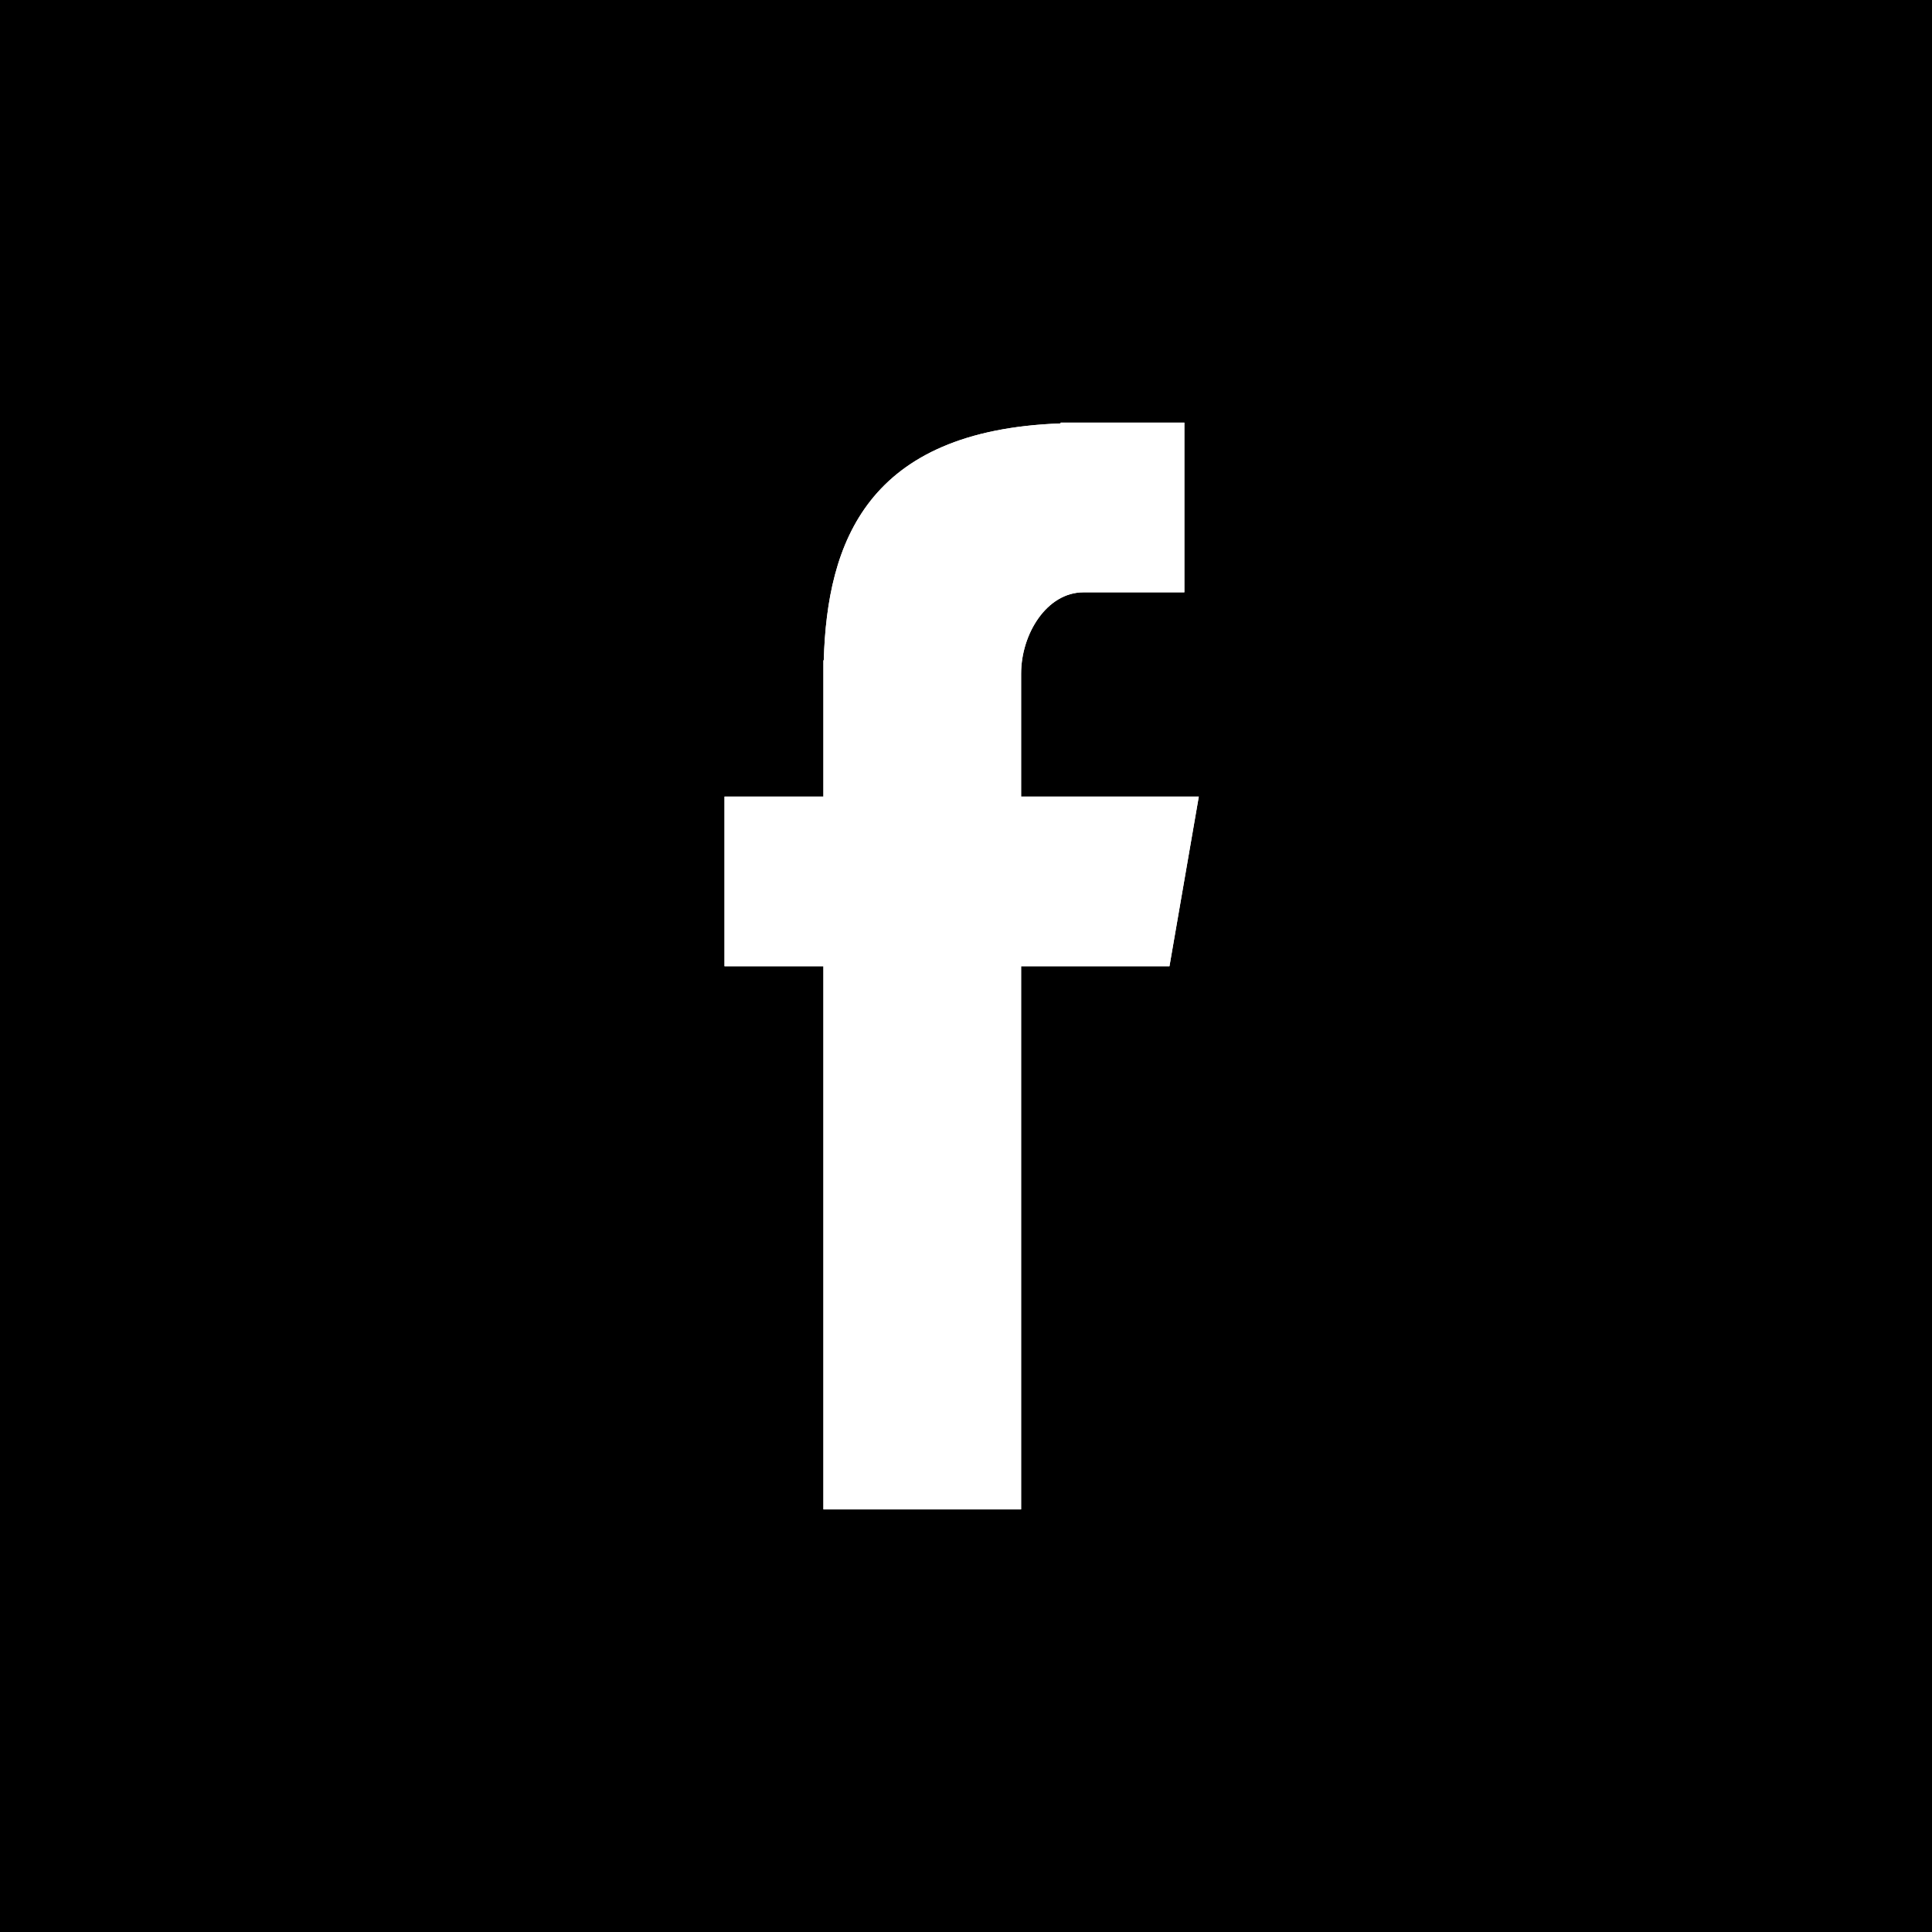
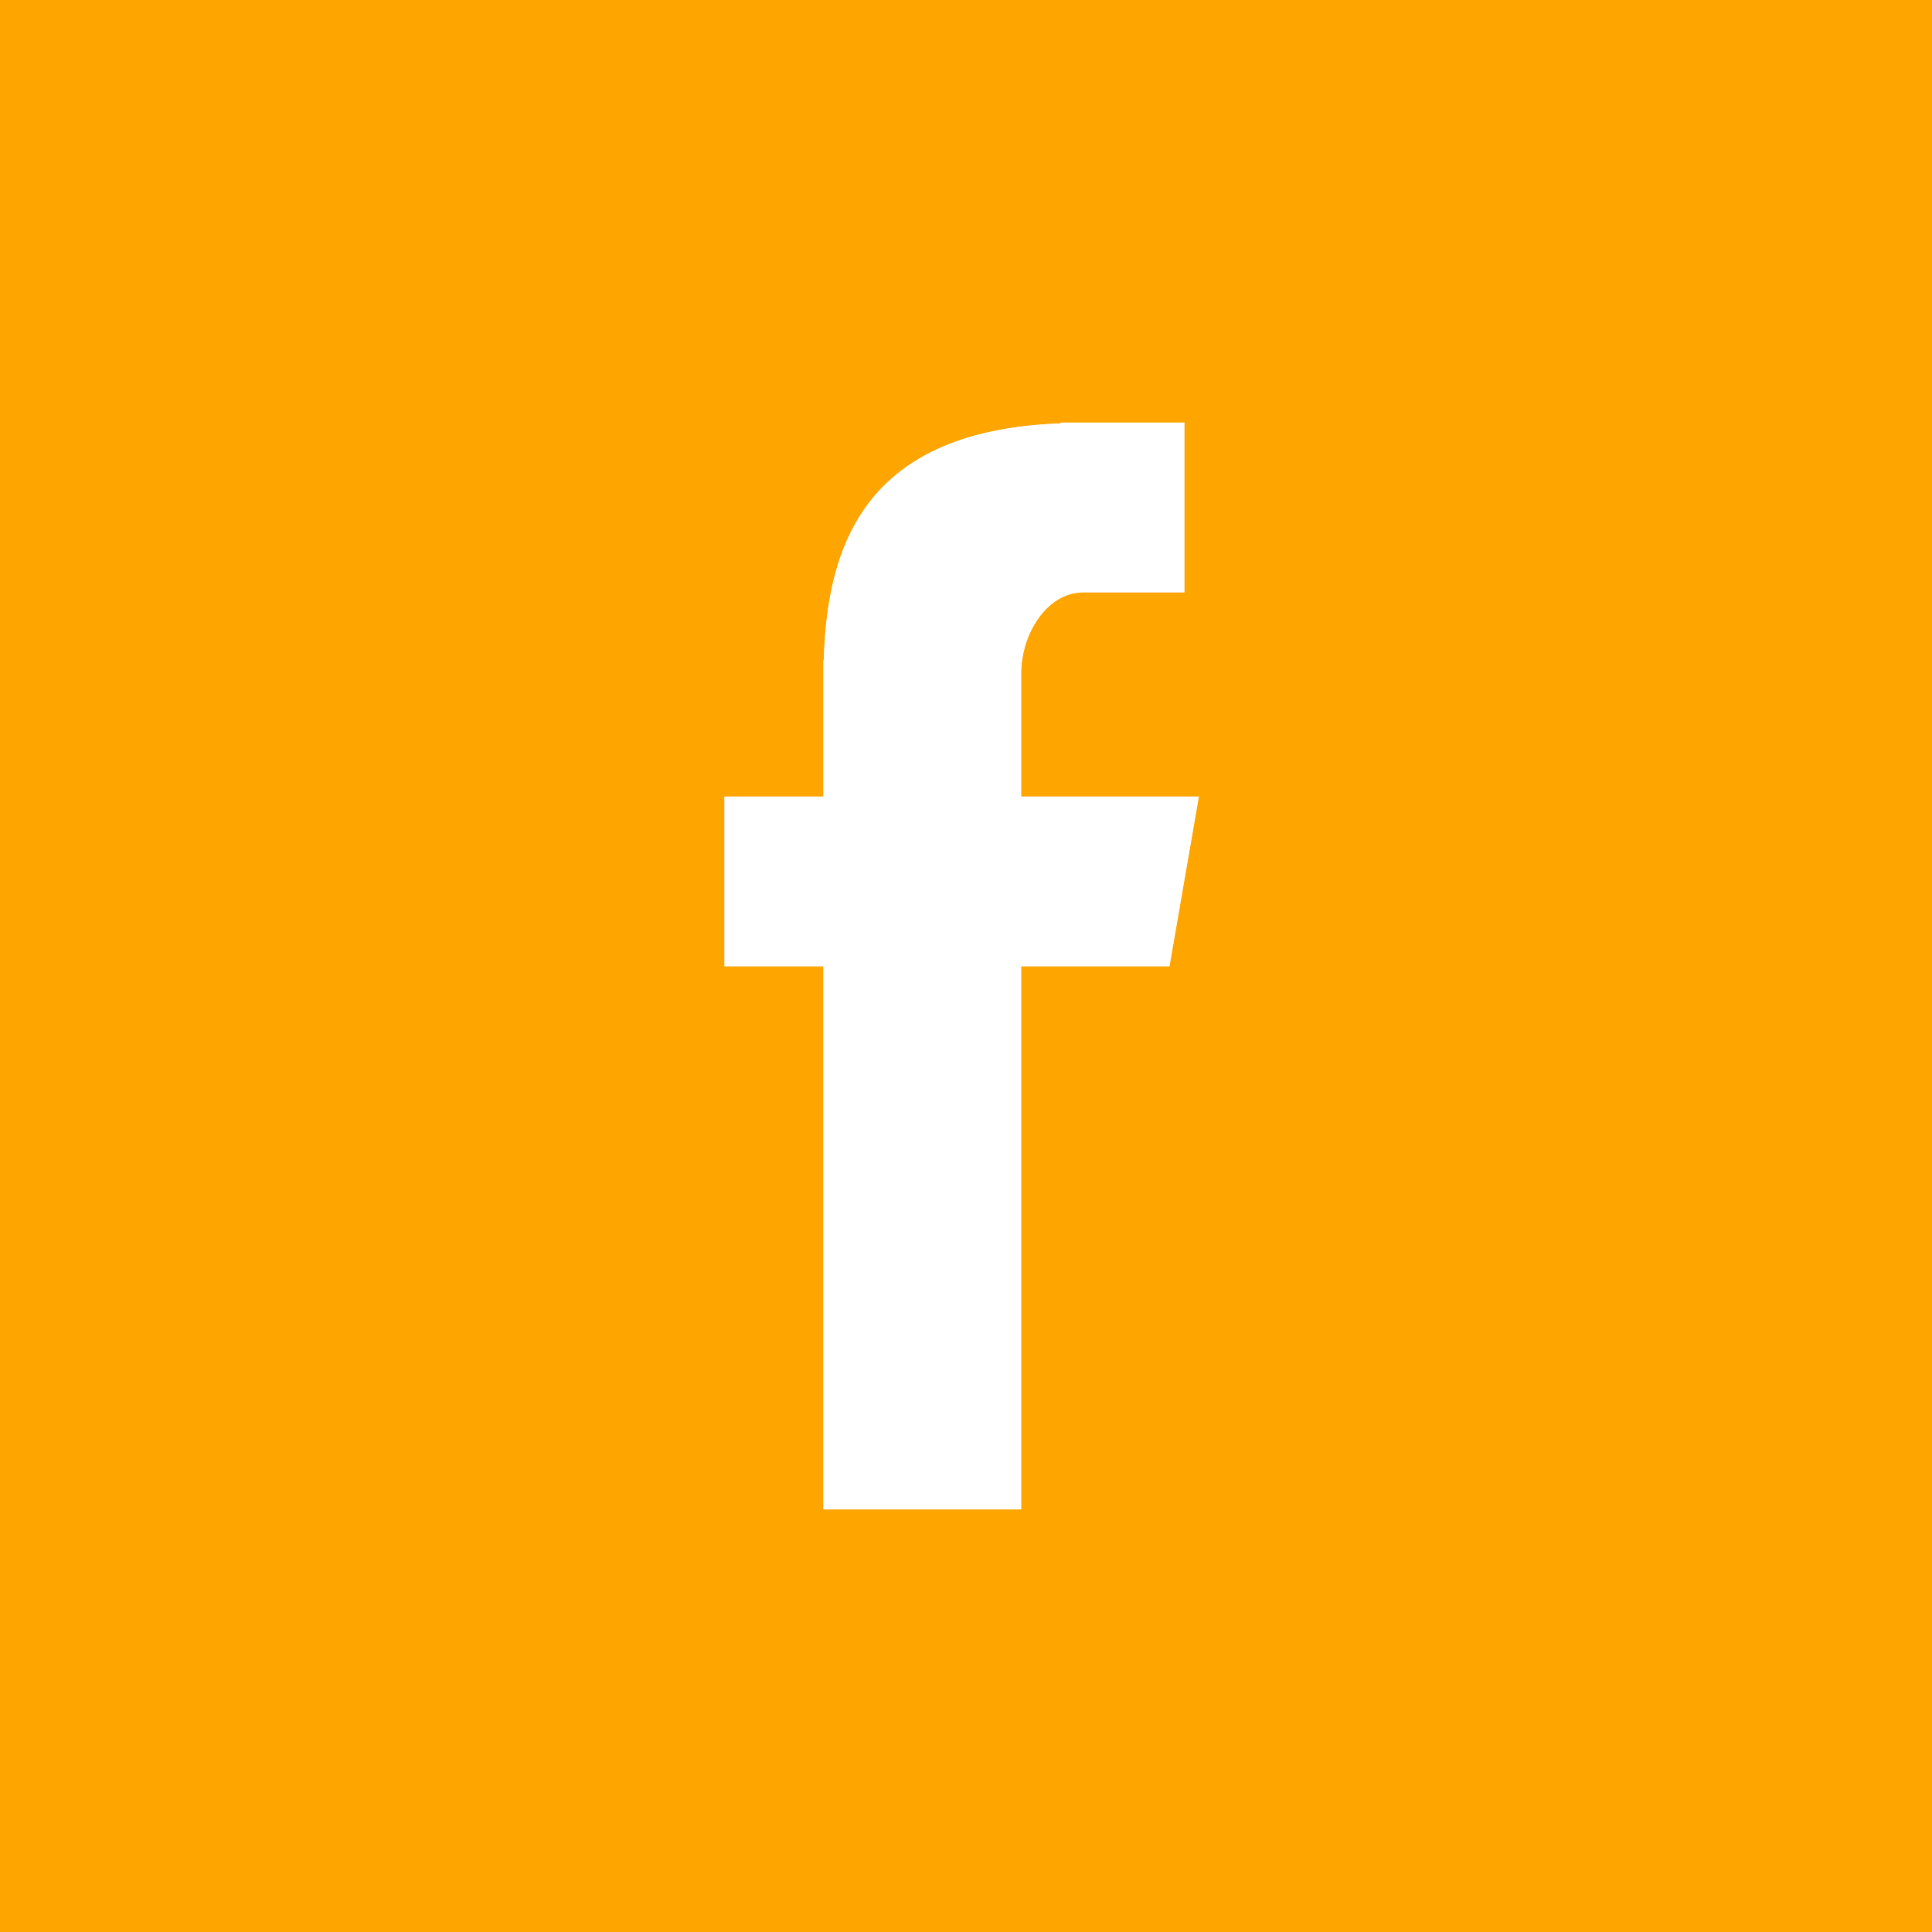
- <svg xmlns="http://www.w3.org/2000/svg" class="si642c79e26290ca000d0edf78collectionitems05dec810fedf946cfaf8b010cb5ee8ceb1680636393323 svgIcon_1J7 filled_Qbi" viewBox="0 0 32 32" style="border-radius:50%">
+ <svg xmlns="http://www.w3.org/2000/svg" class="si642d393725fc7e000c16c49bcollectionitems05dec810fedf946cfaf8b010cb5ee8ceb1680685375671 svgIcon_1J7 filled_Qbi" fill="orange" width="30px" height="30px" viewBox="0 0 32 32" style="border-radius:50%">
  <path class="outer_bDW" d="M32 0H0V32H32V0ZM16.913 25H13.638V16.004H12V13.194H13.638V10.937H13.644C13.701 8.986 14.36 7.129 17.567 7.013V7H19.617V9.811H17.945C17.338 9.811 16.913 10.5 16.913 11.157V13.194H19.856L19.37 16.004H16.913V25Z" />
  <path d="M16,31 C24.284,31 31,24.284 31,16 C31,7.716 24.284,1 16,1 C7.716,1 1,7.716 1,16 C1,24.284 7.716,31 16,31 Z M16,32 C7.163,32 0,24.837 0,16 C0,7.163 7.163,0 16,0 C24.837,0 32,7.163 32,16 C32,24.837 24.837,32 16,32 Z" class="border_2yy" />
  <path class="logo_2gS" d="M13.638 25H16.913V16.004H19.37L19.856 13.194H16.913V11.157C16.913 10.5 17.338 9.811 17.945 9.811H19.617V7H17.567V7.013C14.36 7.129 13.701 8.986 13.644 10.937H13.638V13.194H12V16.004H13.638V25Z" style="color:#ffffff;fill:#ffffff" />
</svg>
